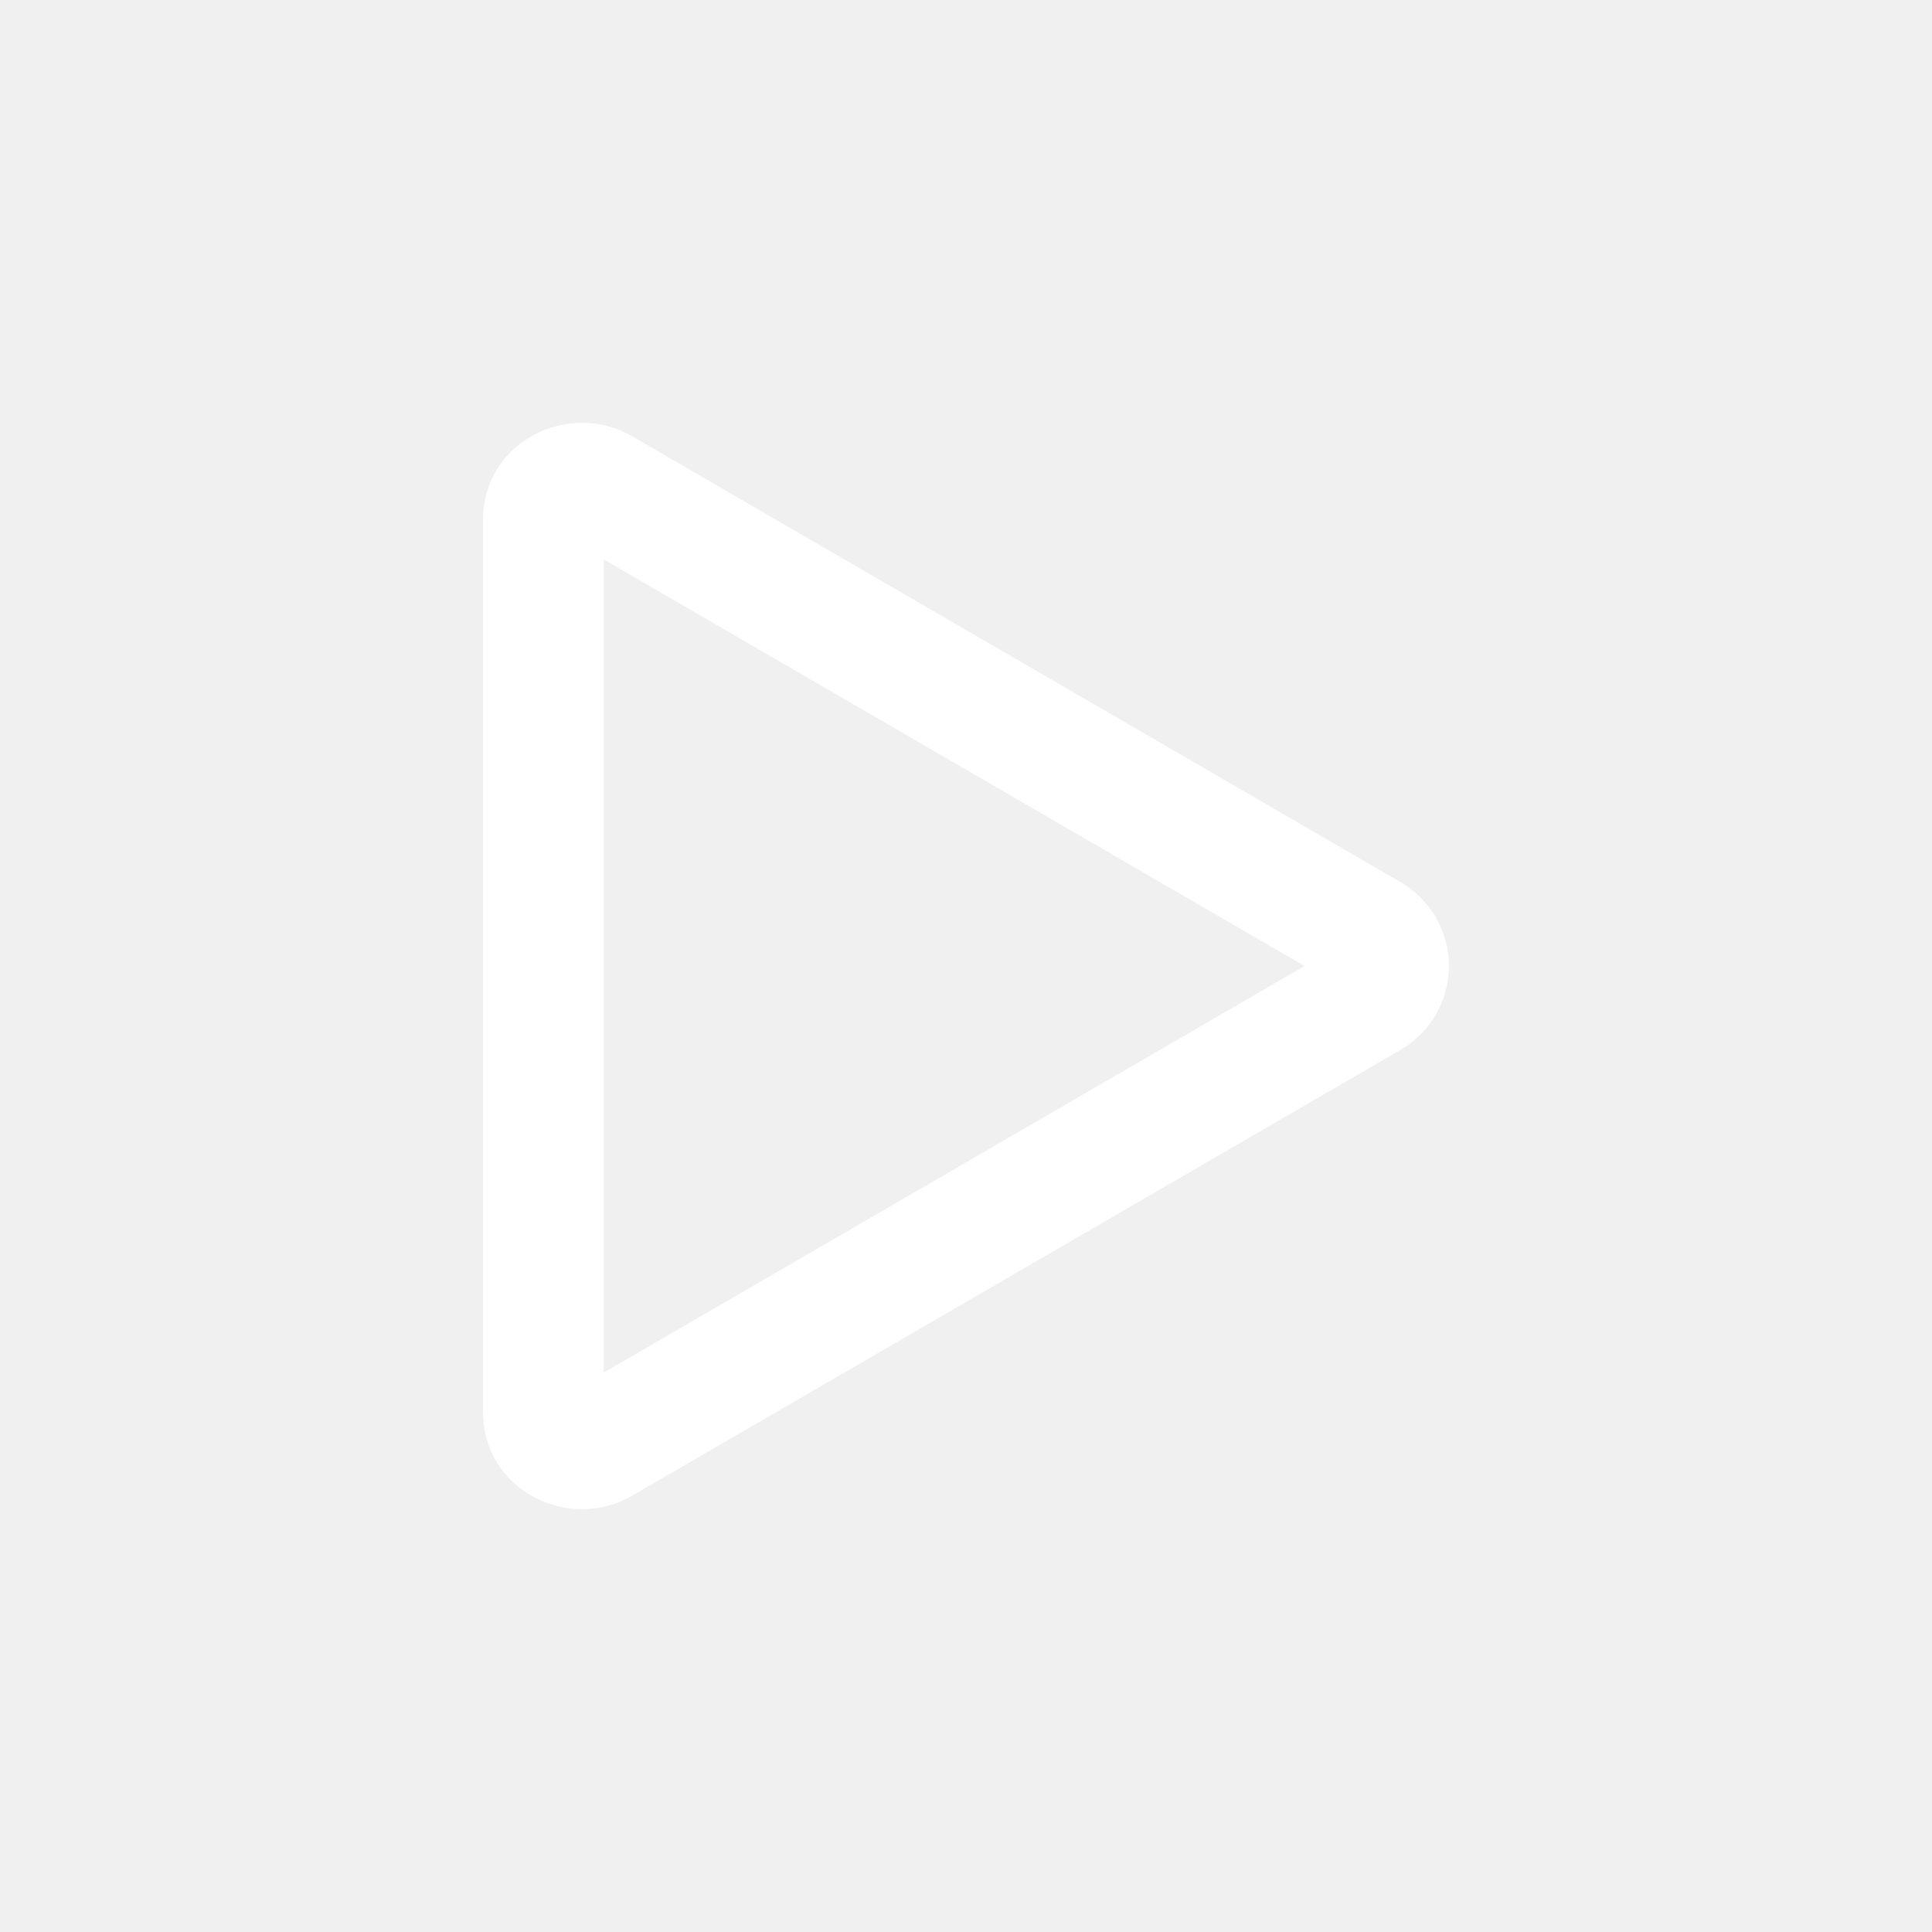
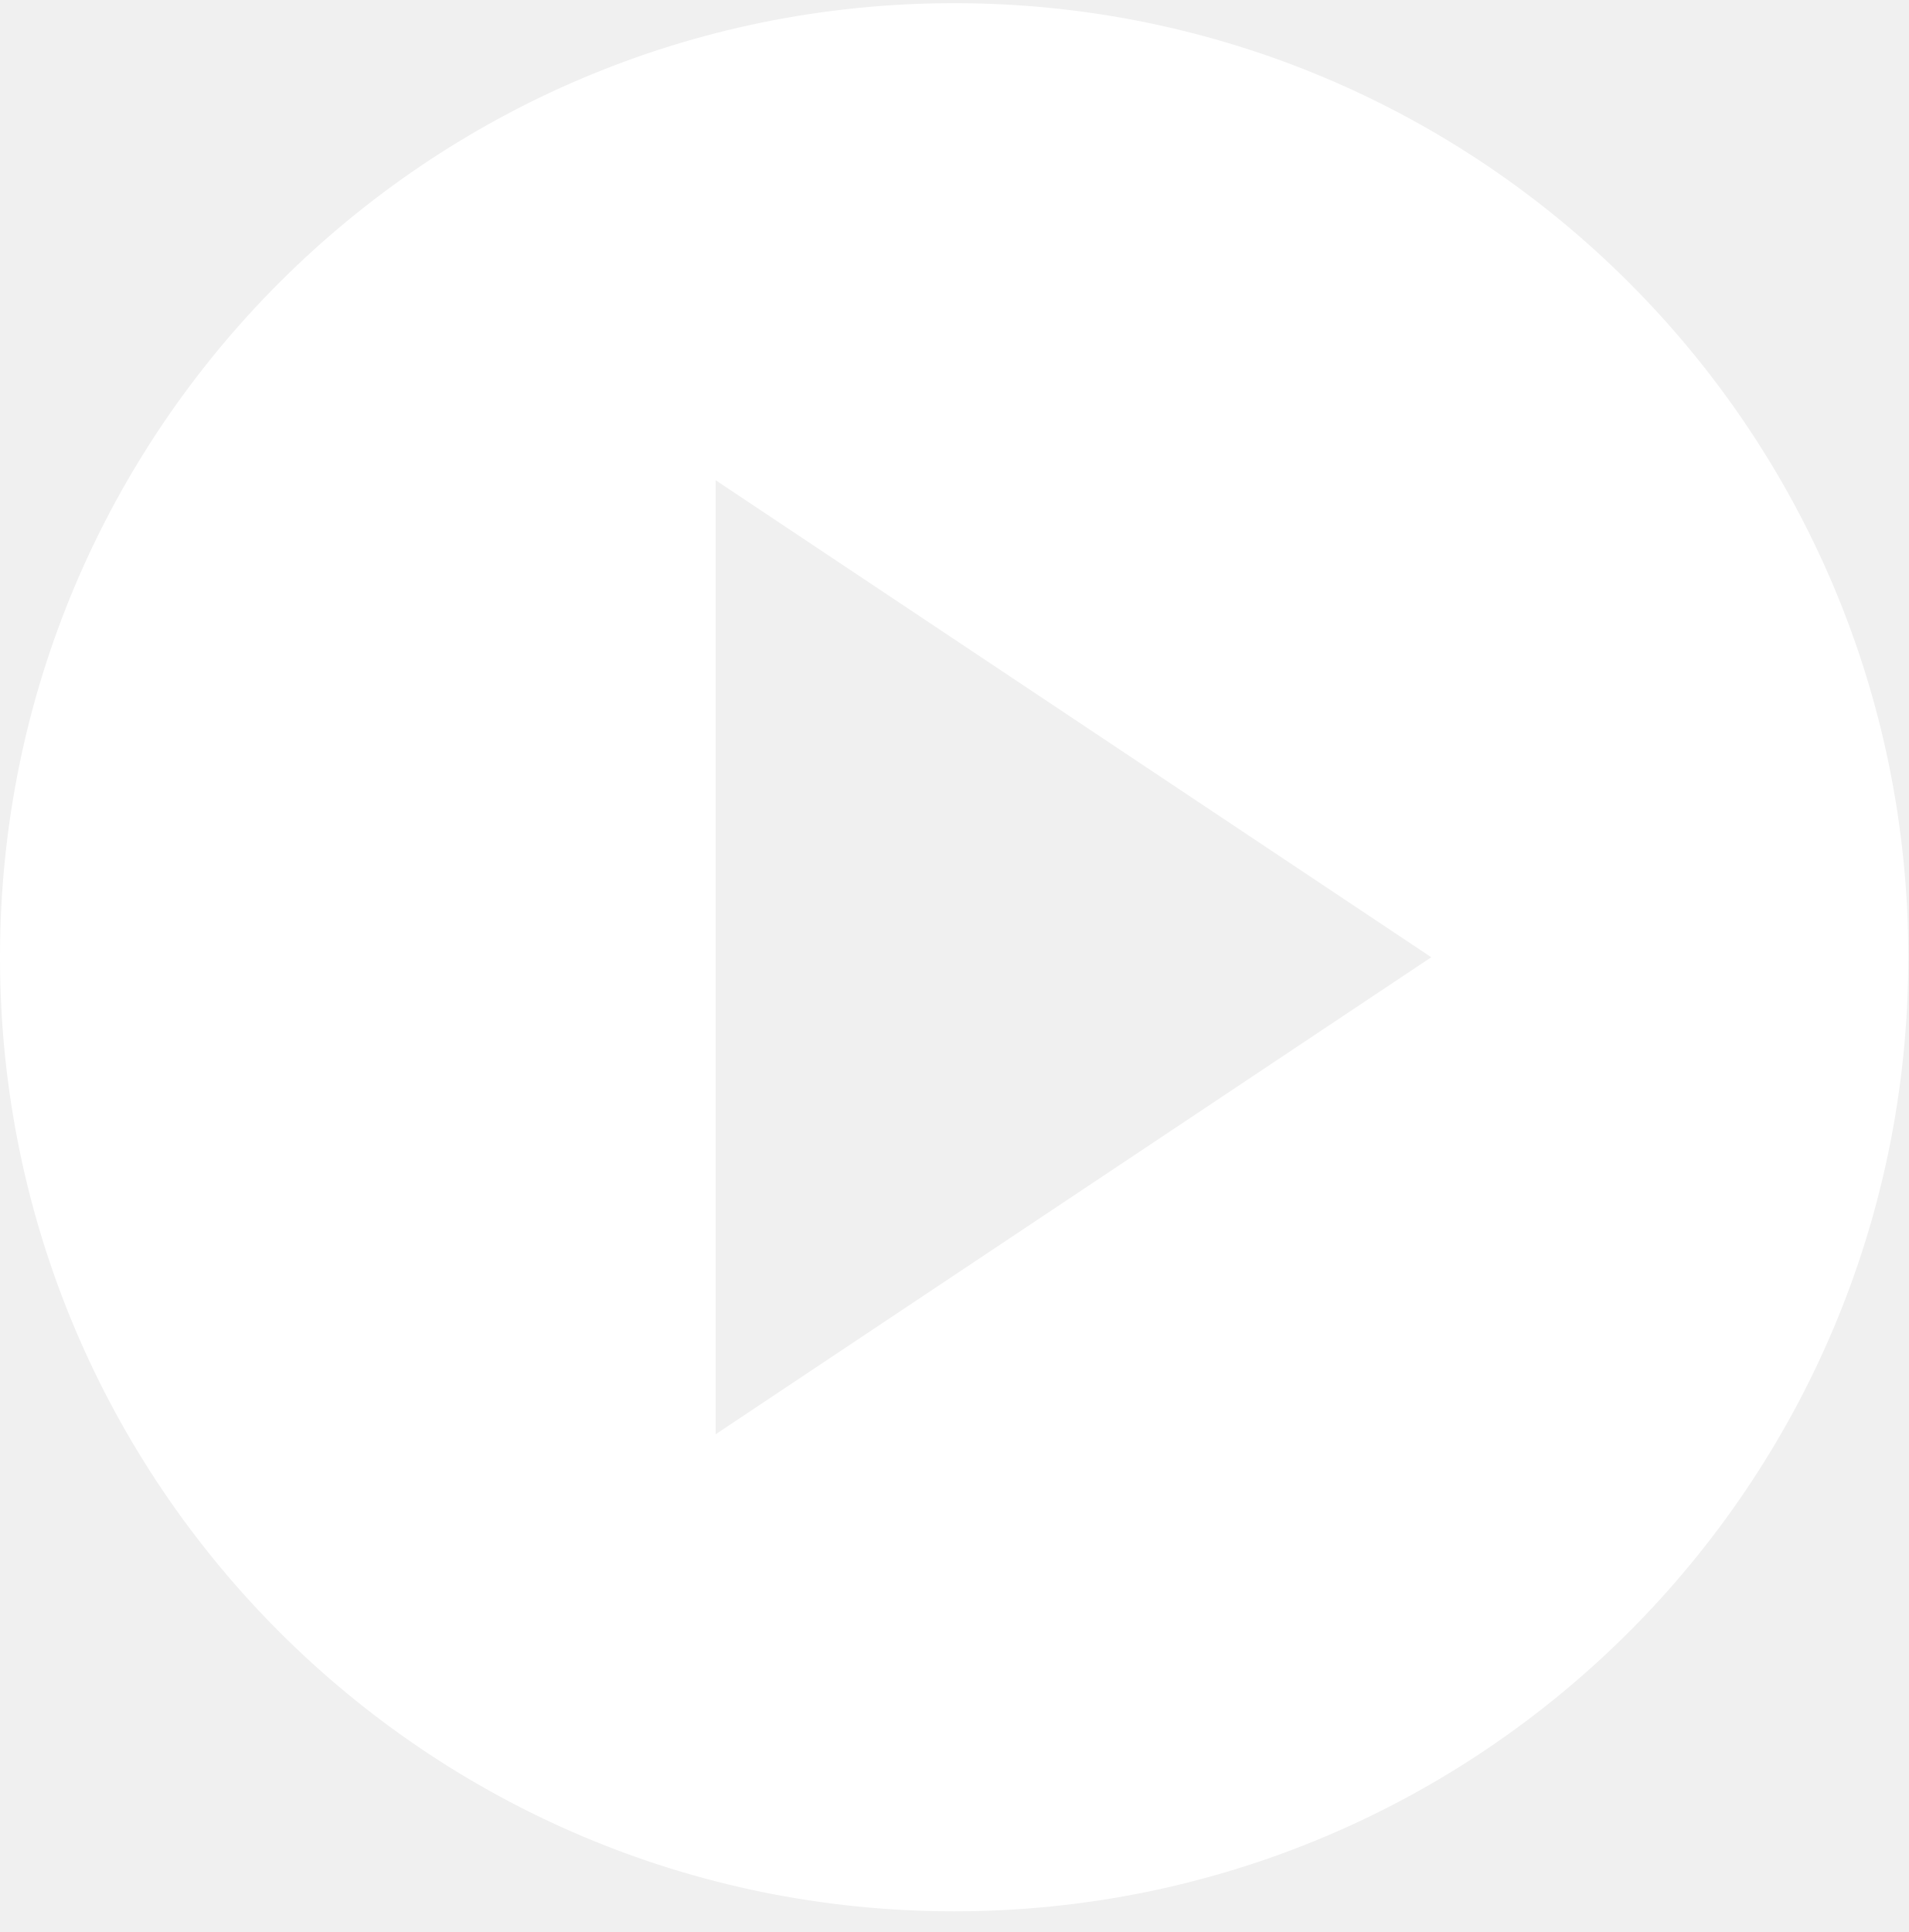
- <svg xmlns="http://www.w3.org/2000/svg" width="64" height="64" viewBox="0 0 64 64" fill="none">
-   <path d="M43.216 32L20 18.532V45.468L43.216 32ZM46.384 29.216C46.874 29.497 47.282 29.902 47.565 30.391C47.849 30.88 47.998 31.435 47.998 32C47.998 32.565 47.849 33.12 47.565 33.609C47.282 34.098 46.874 34.503 46.384 34.784L20.932 49.552C18.852 50.76 16 49.38 16 46.768V17.232C16 14.62 18.852 13.24 20.932 14.448L46.384 29.216Z" fill="white" />
+ <svg xmlns="http://www.w3.org/2000/svg" width="80" height="81" viewBox="0 0 80 81" fill="none">
+   <path d="M40 0.133C17.9 0.133 0 18.033 0 40.133C0 62.233 17.9 80.133 40 80.133C62.1 80.133 80 62.233 80 40.133C80 18.033 62.1 0.133 40 0.133ZM30 20.133L60 40.133L30 60.133V20.133Z" fill="white" />
</svg>
